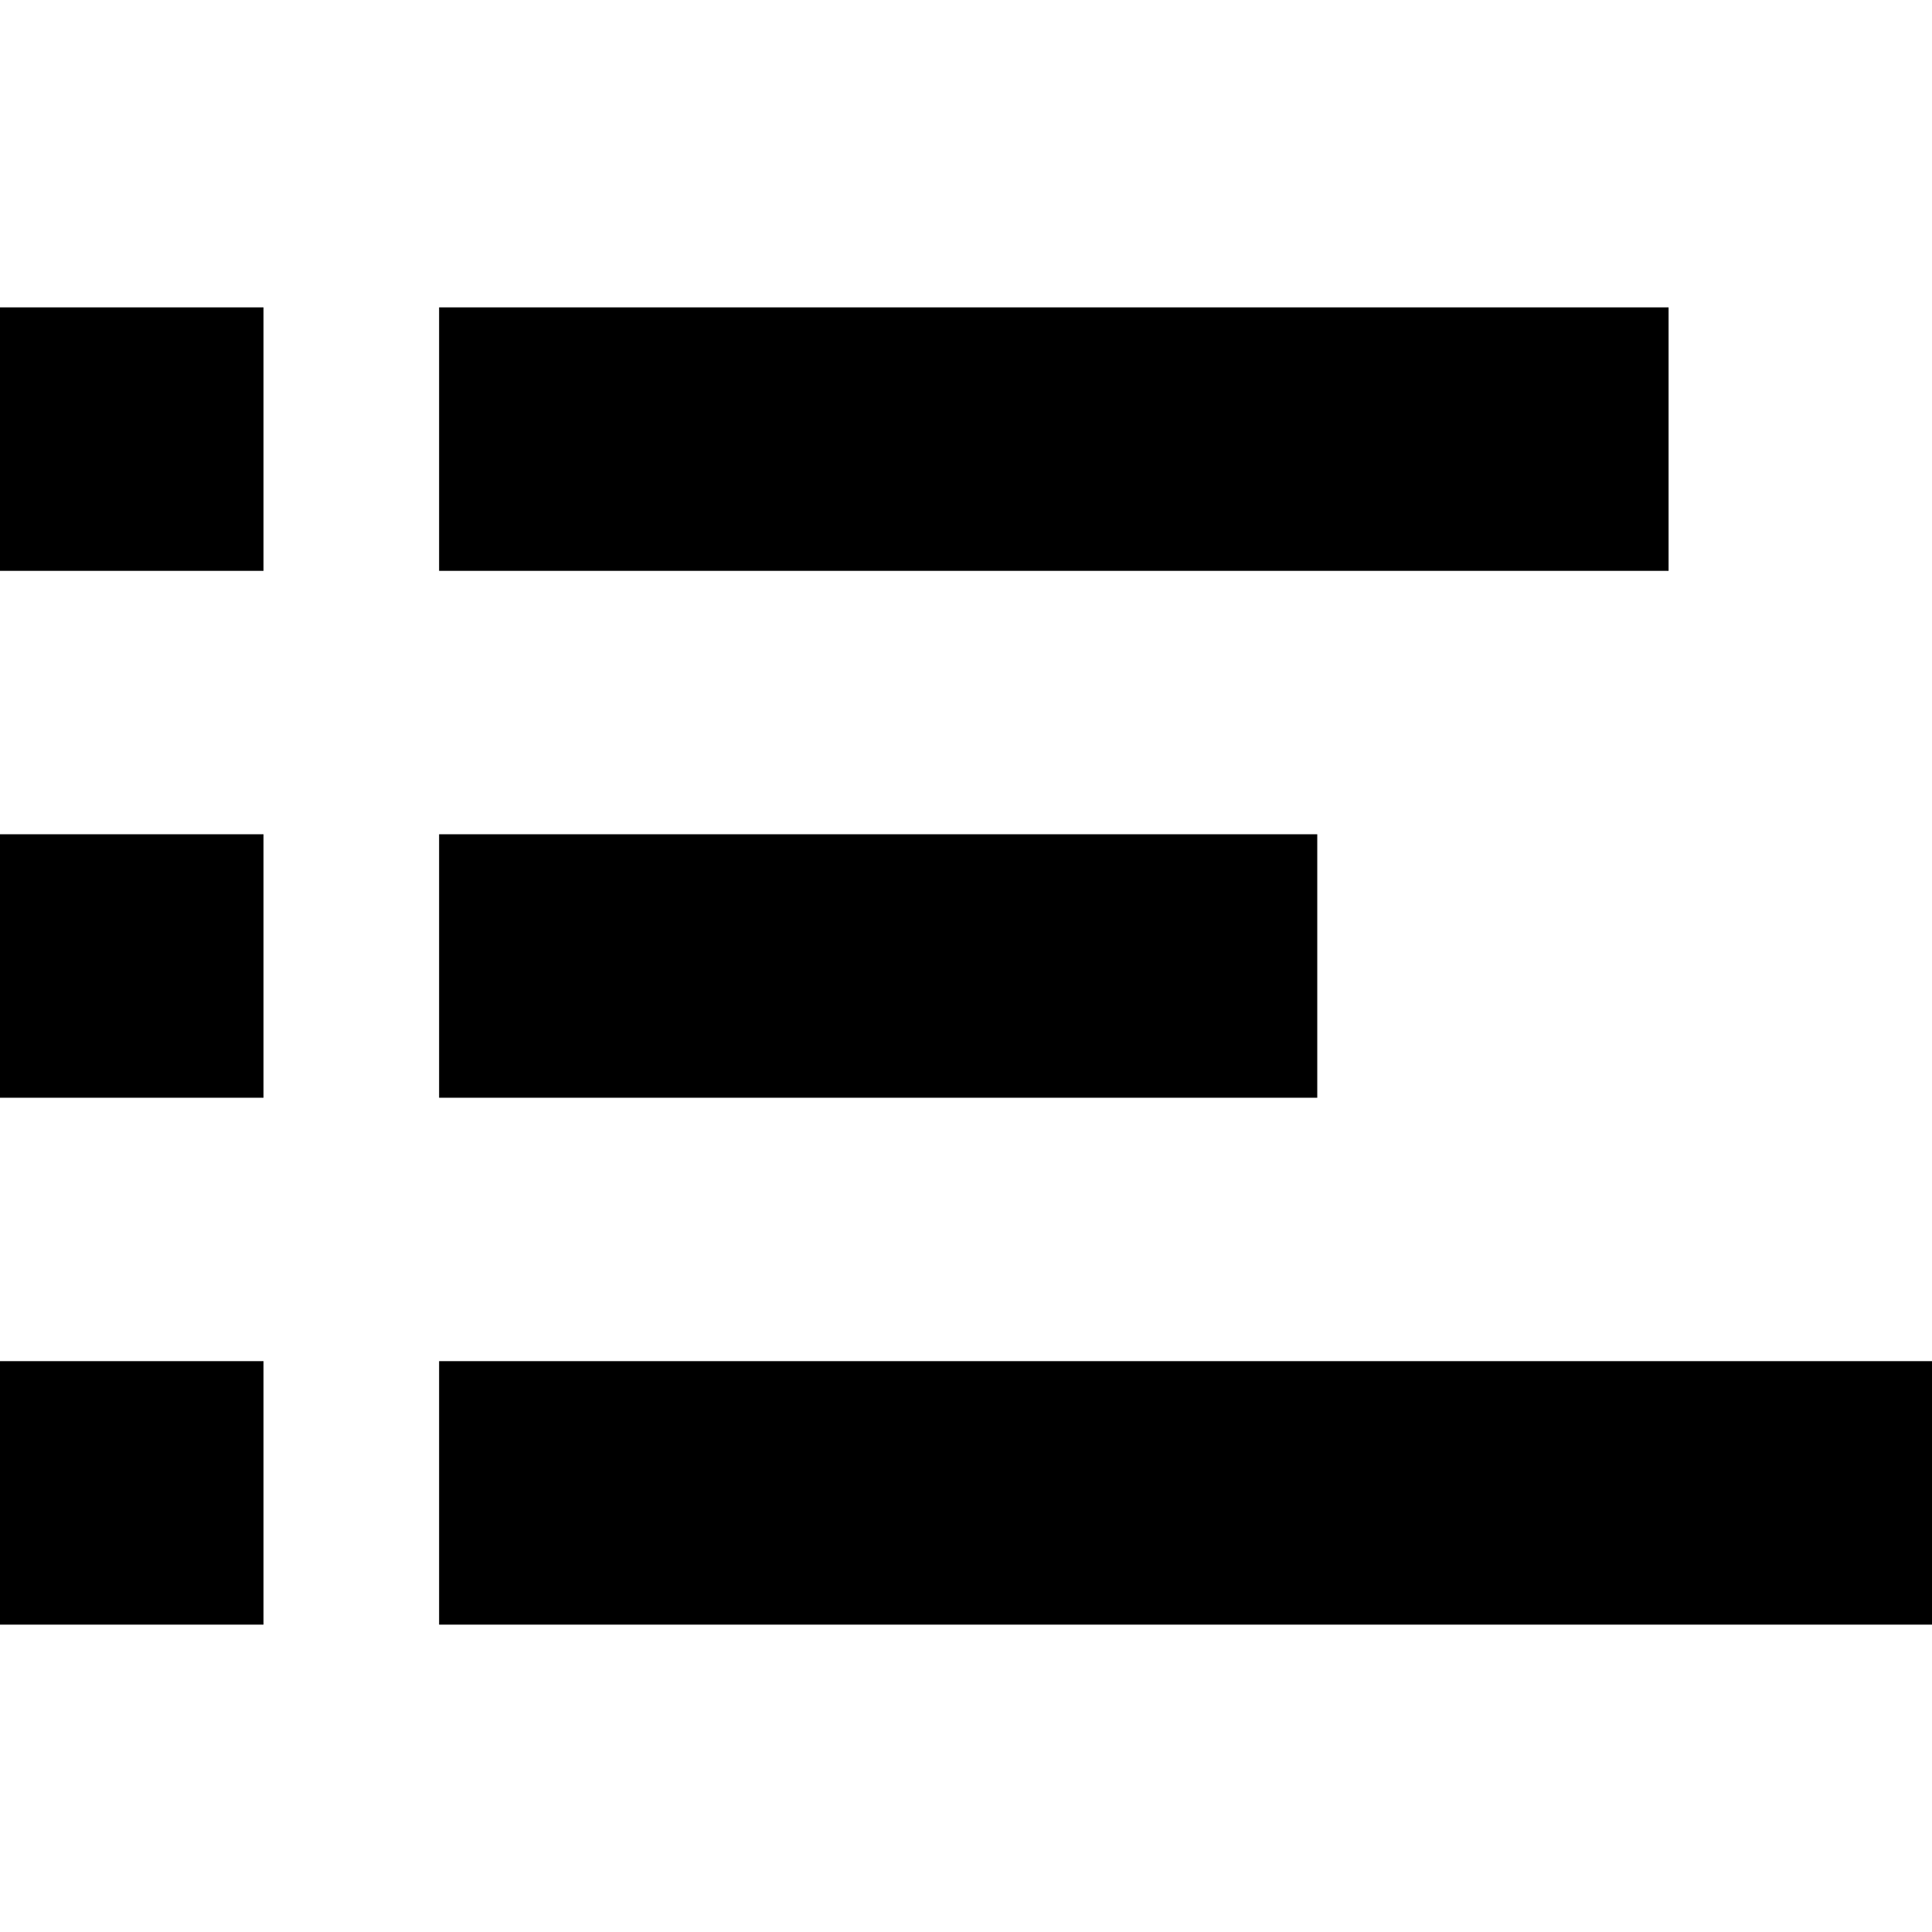
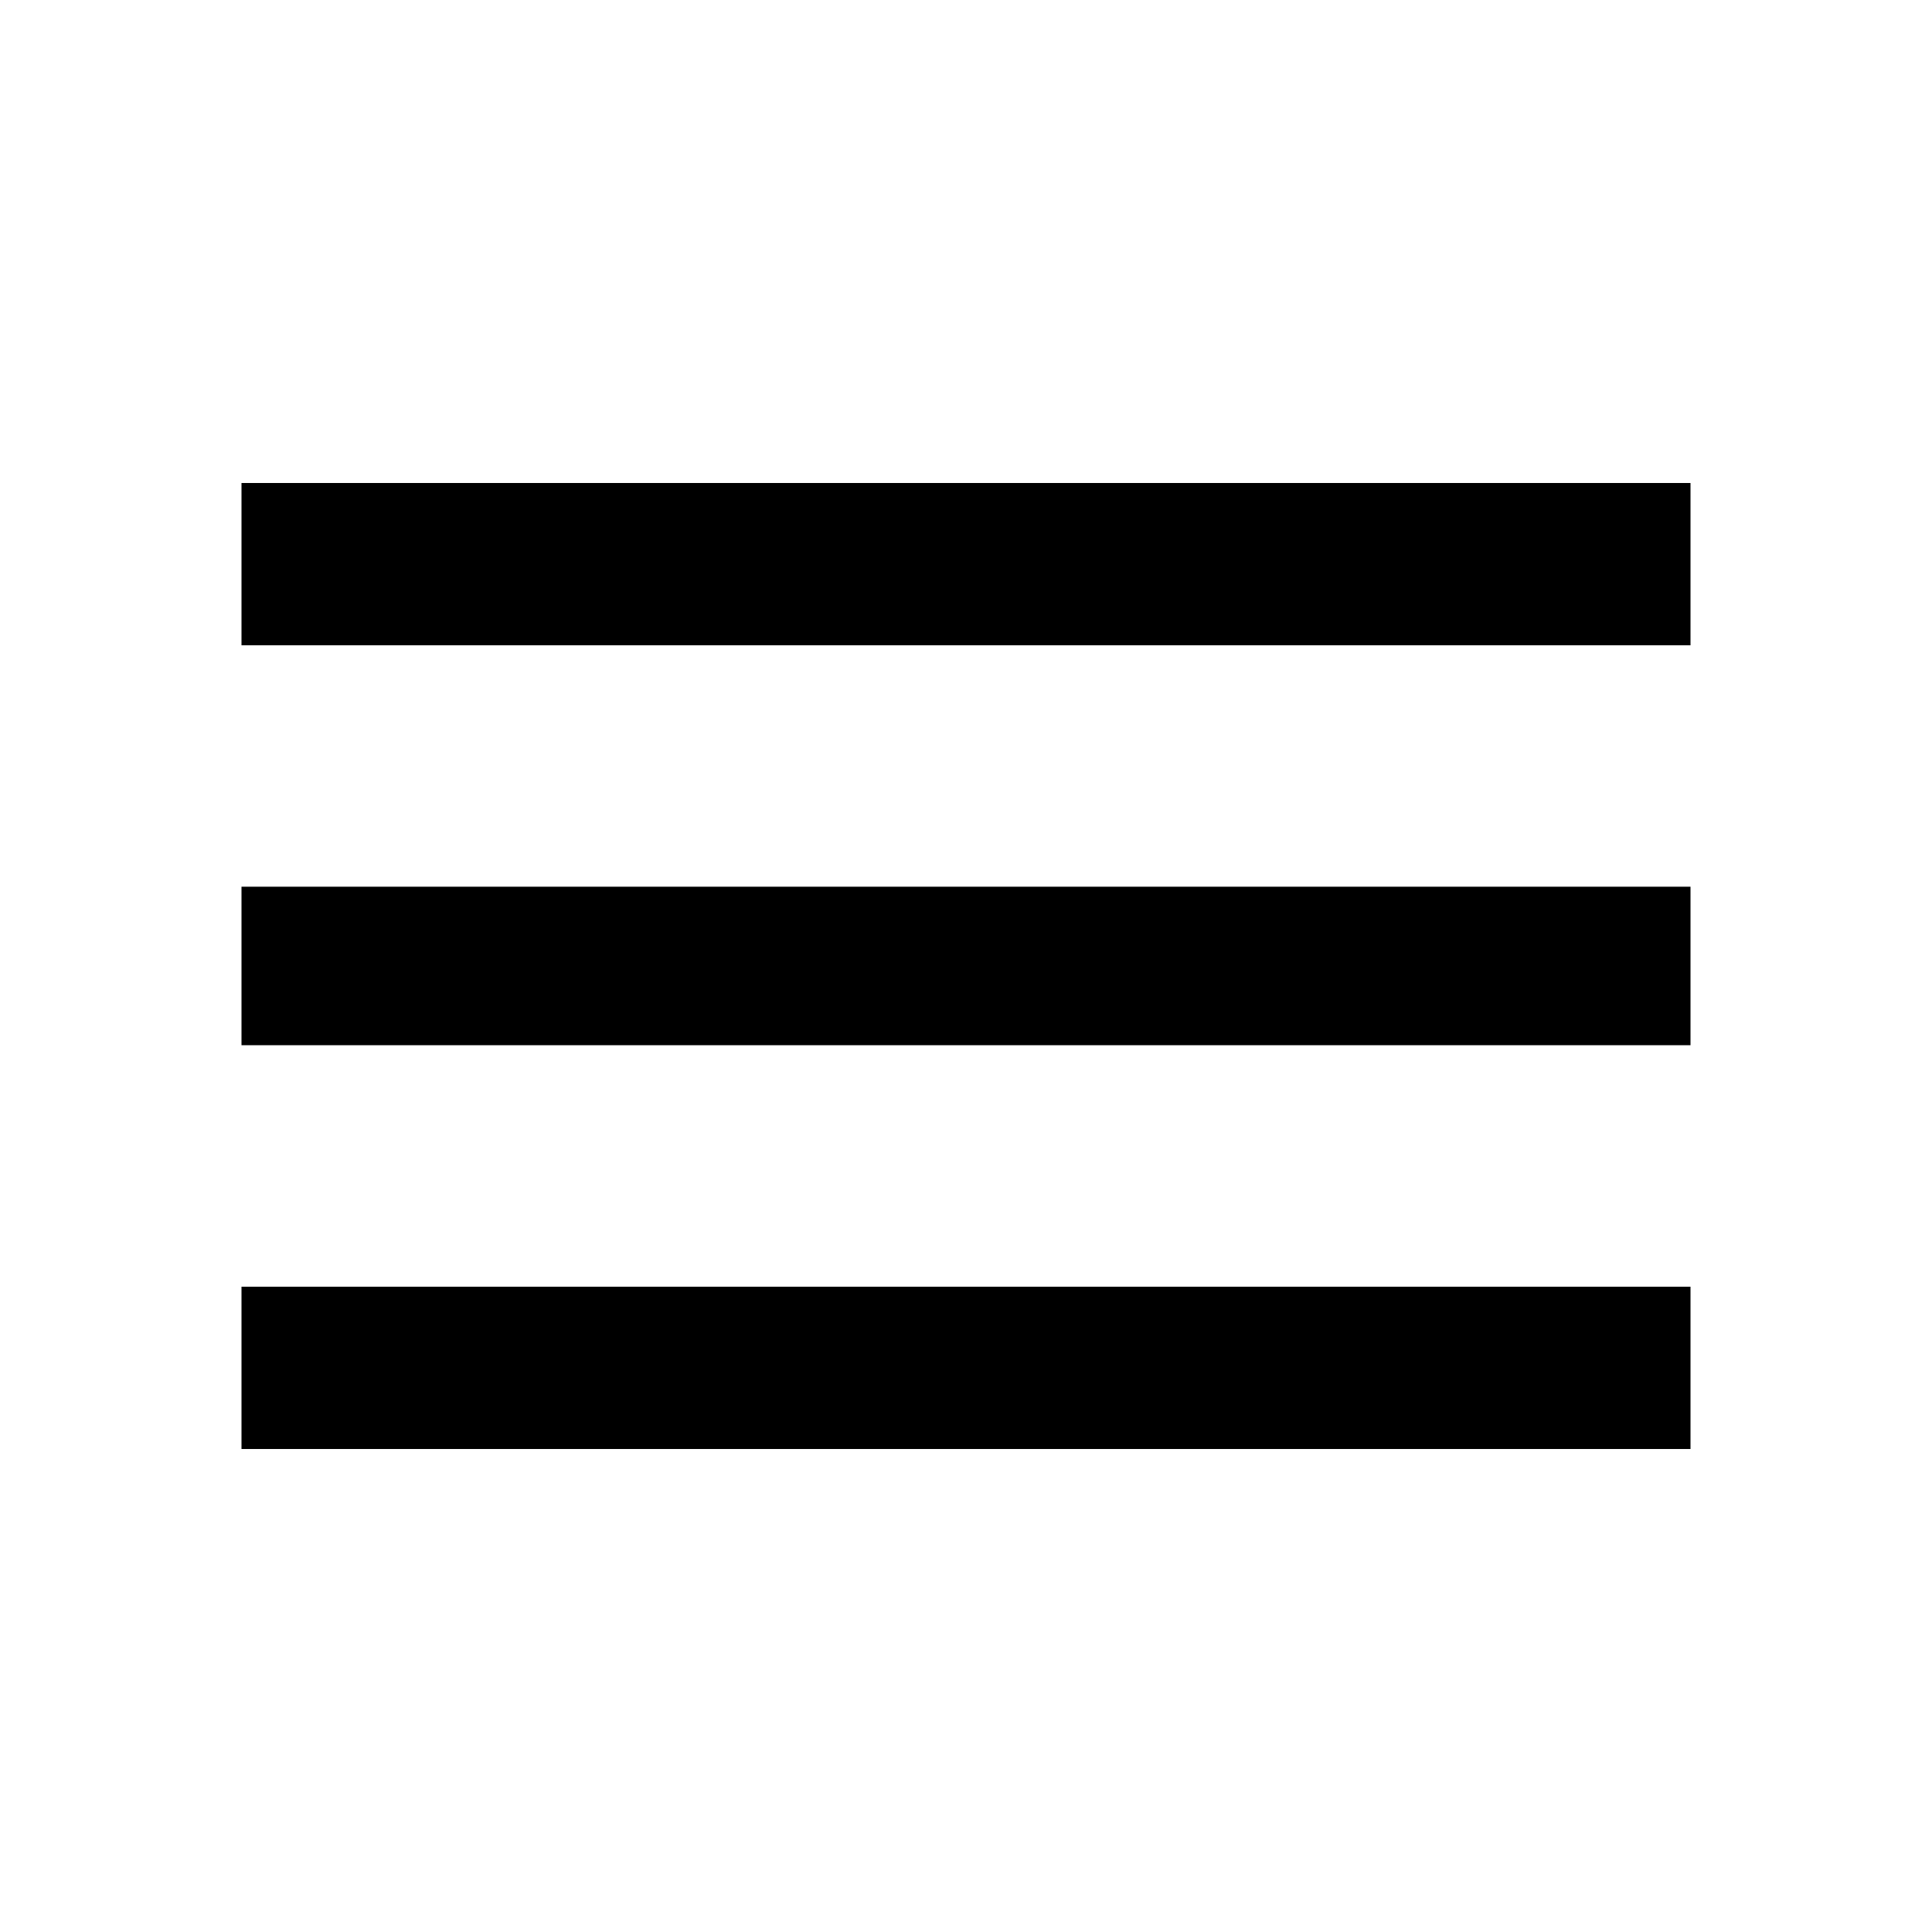
- <svg xmlns="http://www.w3.org/2000/svg" version="1.1" width="32" height="32" viewBox="0 0 32 32">
-   <path d="M0 5.091v4.364h4.364v-4.364h-4.364zM7.273 5.091v4.364h20.364v-4.364h-20.364zM0 13.818v4.364h4.364v-4.364h-4.364zM7.273 13.818v4.364h14.545v-4.364h-14.545zM0 22.545v4.364h4.364v-4.364h-4.364zM7.273 22.545v4.364h24.727v-4.364h-24.727z" />
+ <svg xmlns="http://www.w3.org/2000/svg" version="1.1" width="24" height="24" viewBox="0 0 24 24">
+   <path d="M3 6h18v2.016h-18v-2.016zM3 12.984v-1.969h18v1.969h-18zM3 18v-2.016h18v2.016h-18z" />
</svg>
